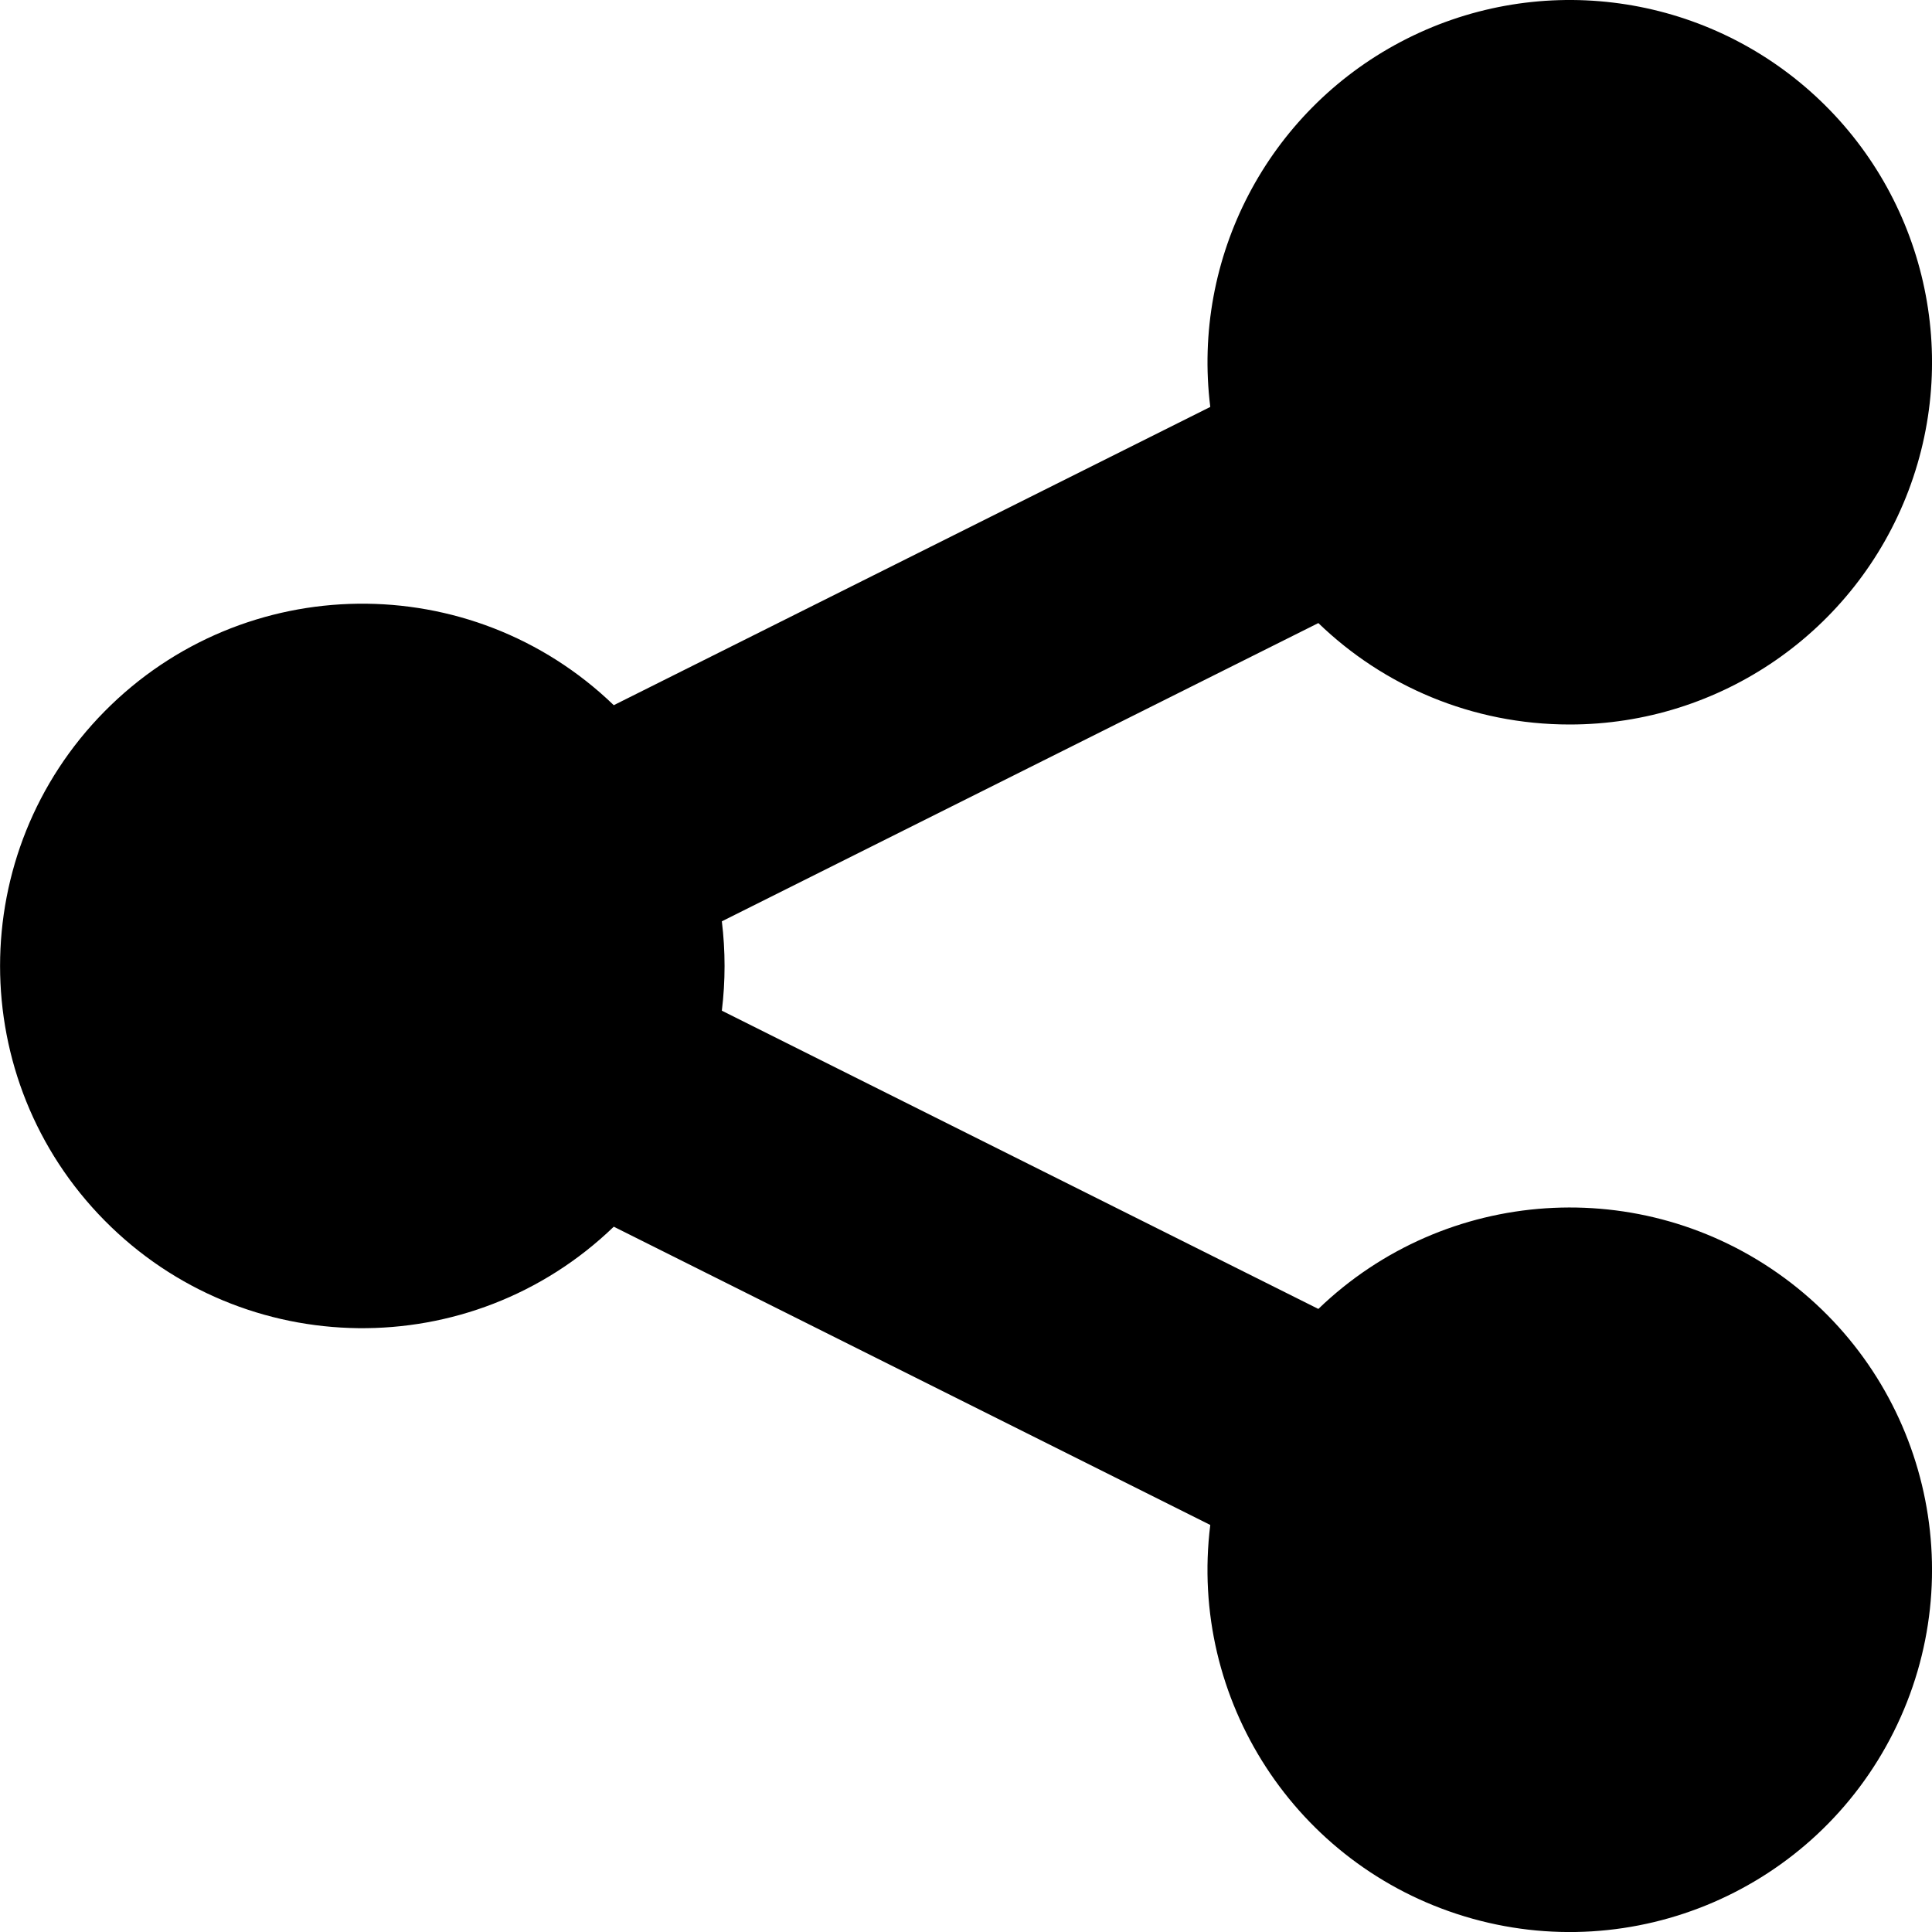
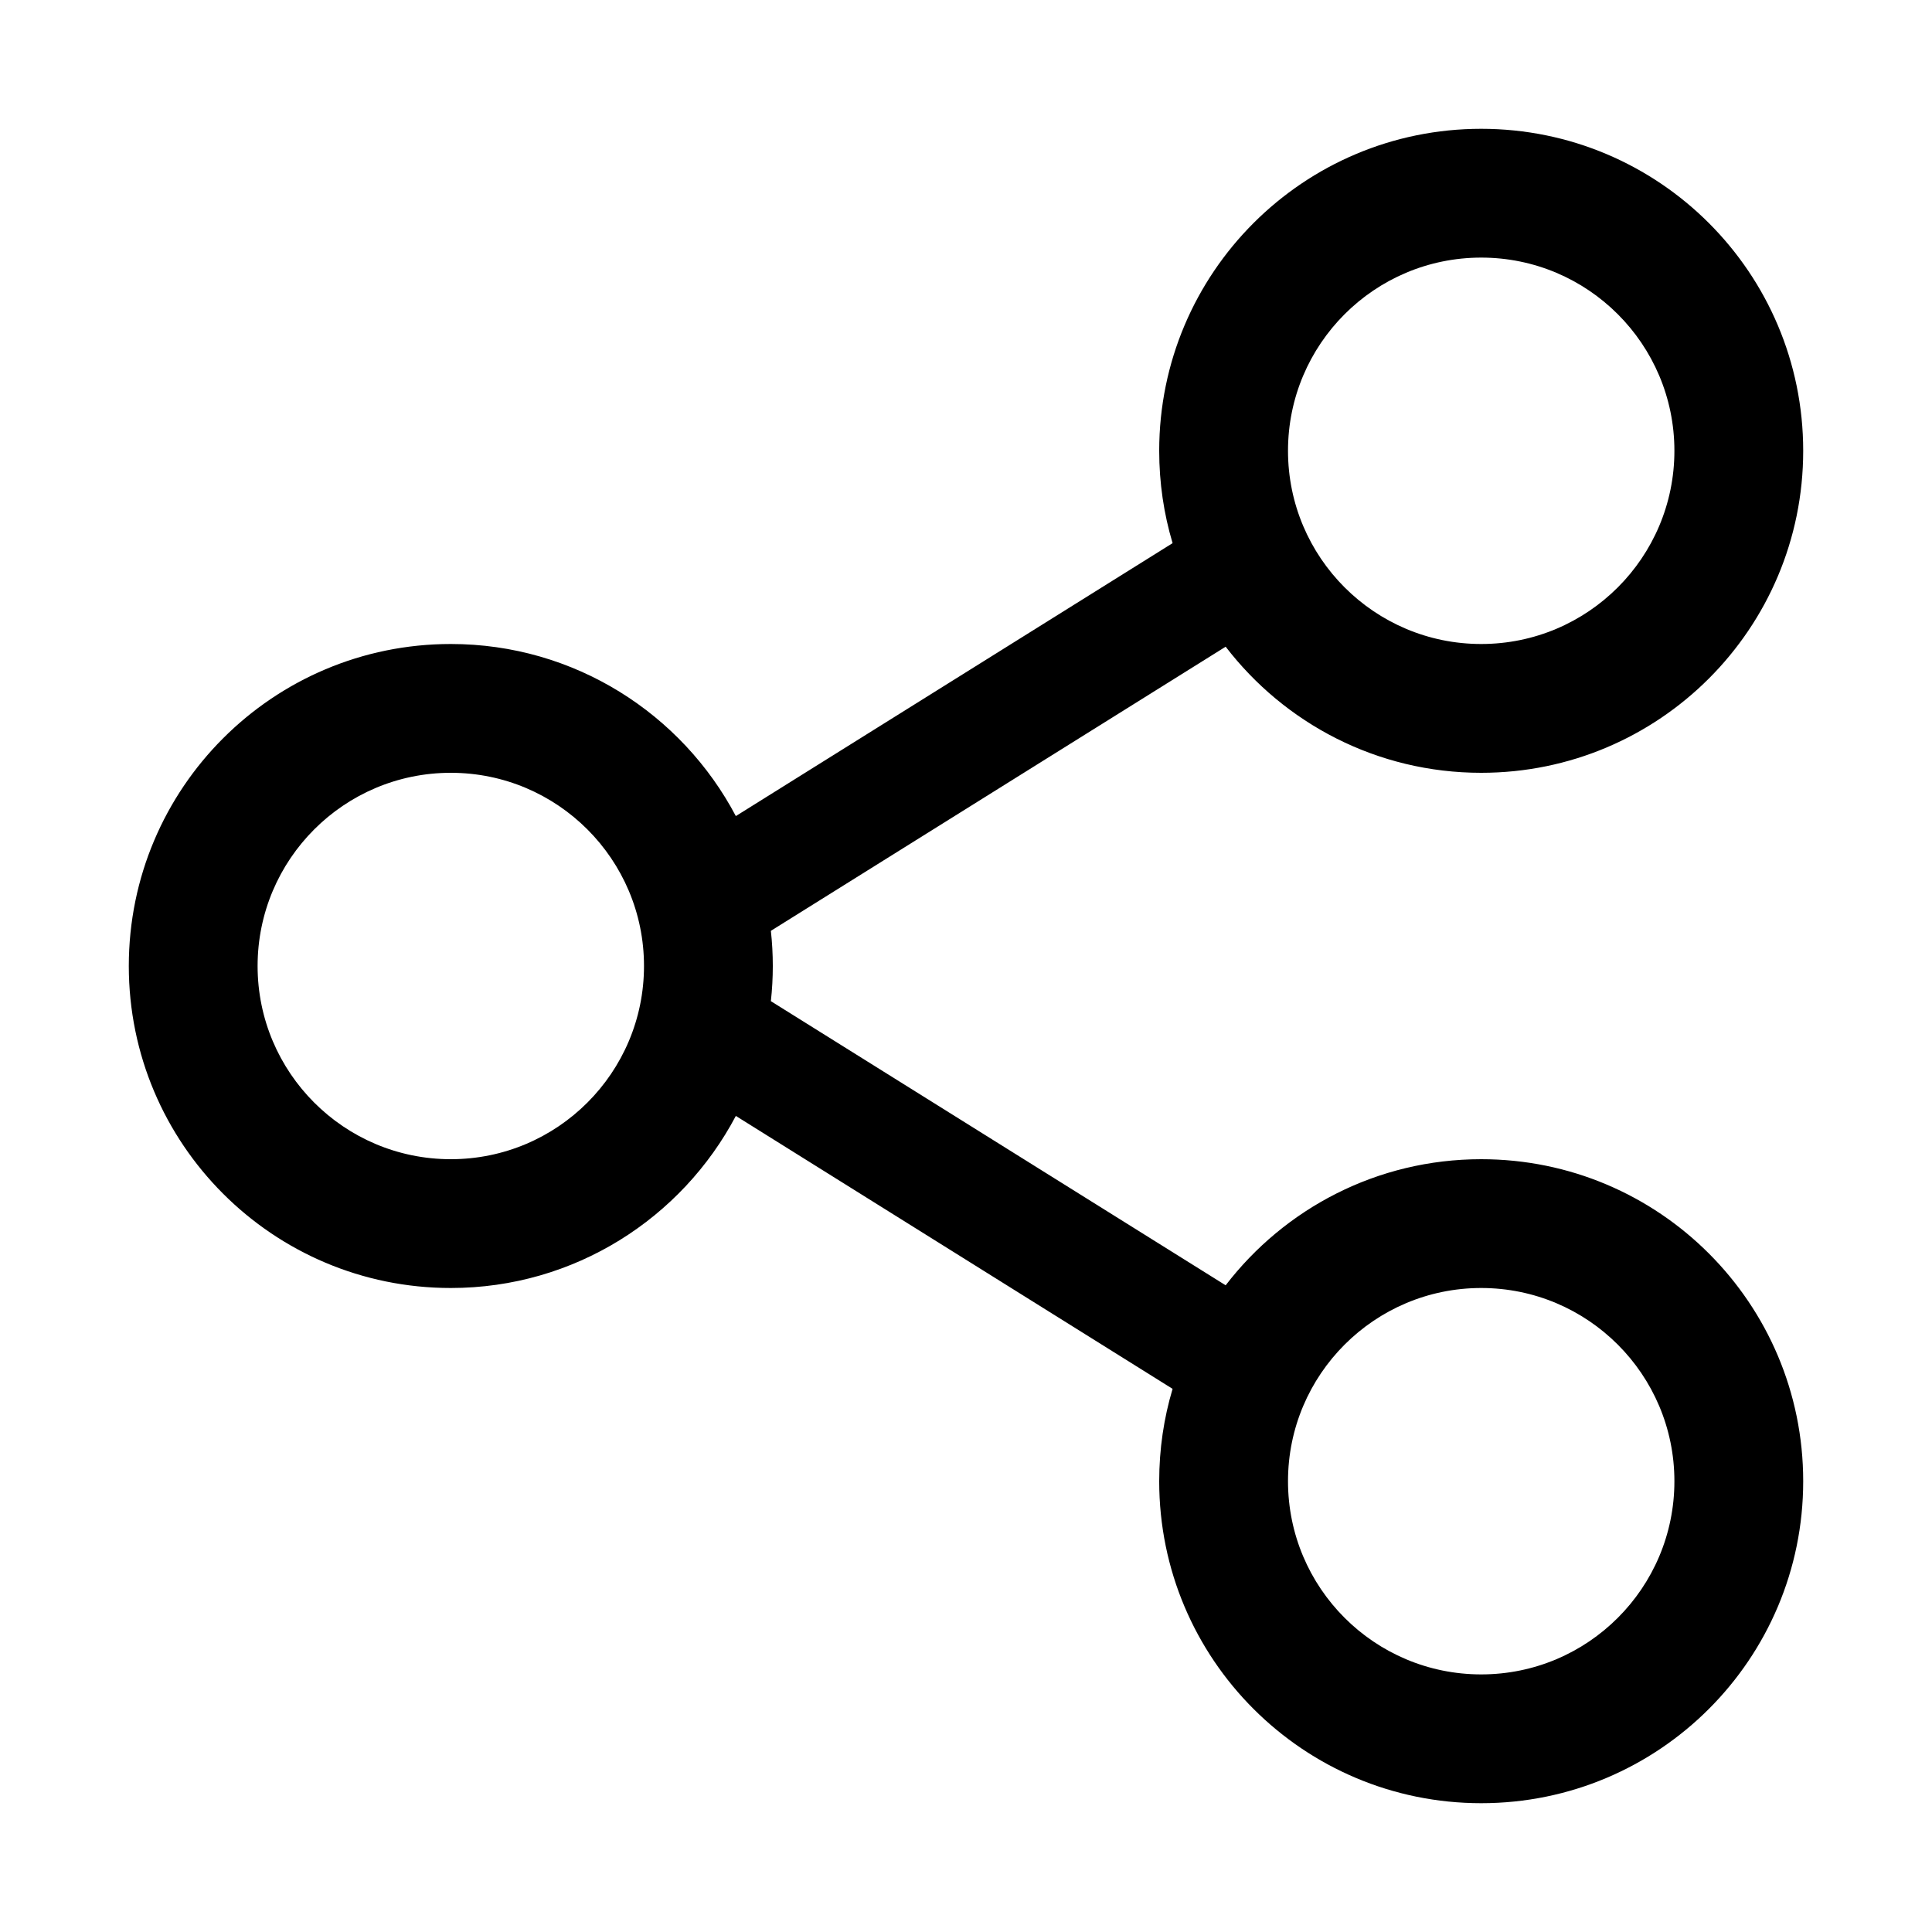
- <svg xmlns="http://www.w3.org/2000/svg" width="16" height="16" viewBox="0 0 16 16" fill="none">
-   <path d="M13 6a3 3 0 1 0-2.977-2.63l-4.94 2.47a3 3 0 1 0 0 4.319l4.94 2.47a3 3 0 1 0 .895-1.789l-4.94-2.47c.03-.246.03-.494 0-.74l4.94-2.47C11.456 5.68 12.19 6 13 6z" fill="currentColor" />
+ <svg xmlns="http://www.w3.org/2000/svg" width="15" height="15" viewBox="0 0 15 15" fill="none">
+   <path d="M5 7.5C5 8.328 4.328 9 3.5 9C2.672 9 2 8.328 2 7.5C2 6.672 2.672 6 3.5 6C4.328 6 5 6.672 5 7.5ZM5.713 8.664C5.294 9.458 4.46 10 3.5 10C2.119 10 1 8.881 1 7.5C1 6.119 2.119 5 3.5 5C4.46 5 5.294 5.542 5.713 6.336L9.104 4.217C9.036 3.99 9 3.749 9 3.5C9 2.119 10.119 1 11.5 1C12.881 1 14 2.119 14 3.5C14 4.881 12.881 6 11.5 6C10.691 6 9.973 5.616 9.516 5.021L5.985 7.227C5.995 7.317 6 7.408 6 7.5C6 7.592 5.995 7.683 5.985 7.773L9.516 9.979C9.973 9.384 10.691 9 11.5 9C12.881 9 14 10.119 14 11.5C14 12.881 12.881 14 11.5 14C10.119 14 9 12.881 9 11.5C9 11.251 9.036 11.01 9.104 10.783L5.713 8.664ZM11.5 5C12.328 5 13 4.328 13 3.5C13 2.672 12.328 2 11.5 2C10.672 2 10 2.672 10 3.5C10 4.328 10.672 5 11.5 5ZM13 11.5C13 12.329 12.328 13 11.5 13C10.672 13 10 12.329 10 11.5C10 10.672 10.672 10 11.5 10C12.328 10 13 10.672 13 11.5Z" fill="currentColor" fill-rule="evenodd" clip-rule="evenodd" />
</svg>
